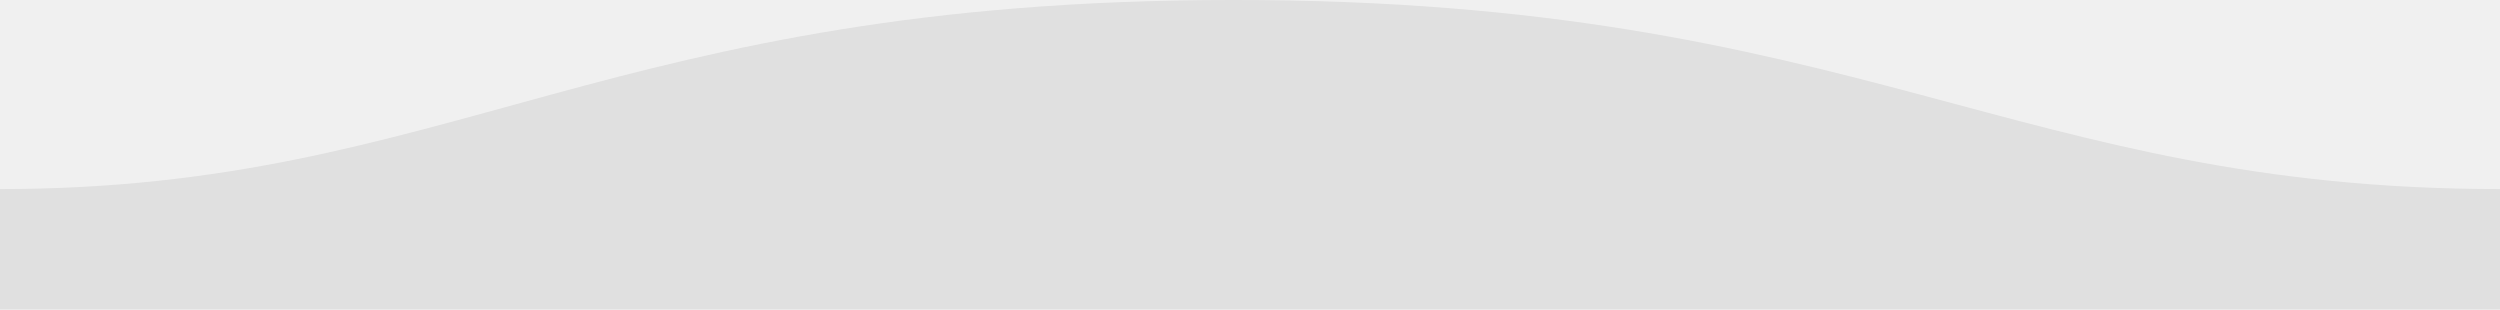
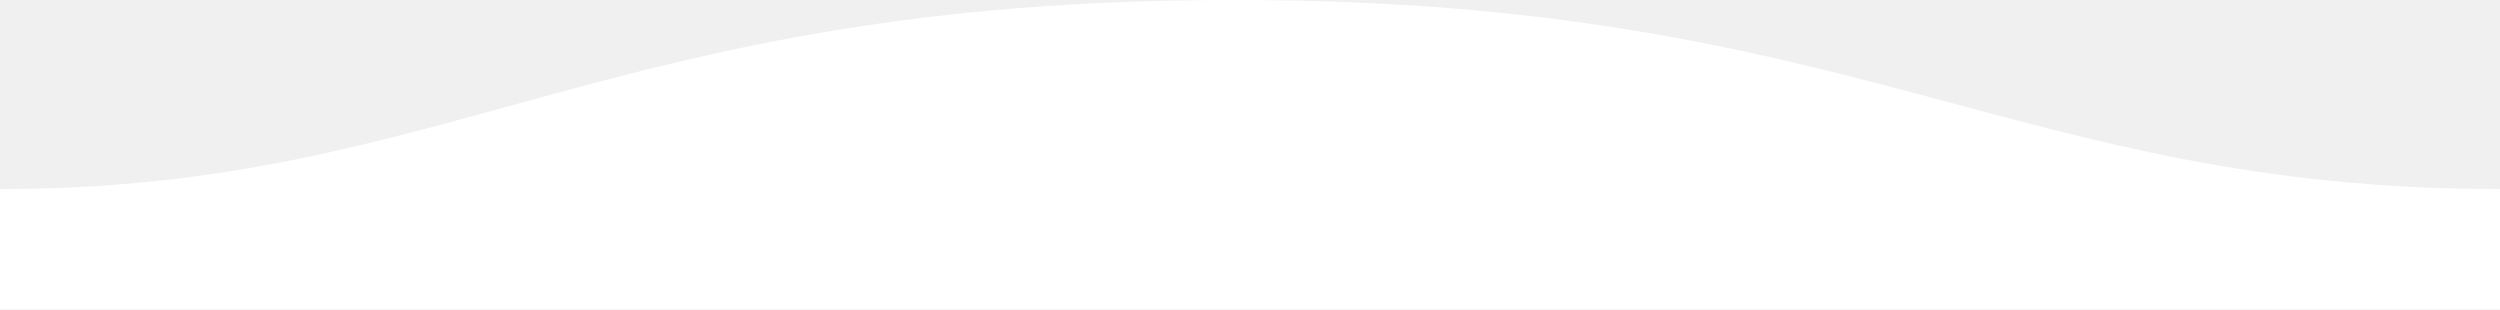
<svg xmlns="http://www.w3.org/2000/svg" width="1600" height="198" viewBox="0 0 1600 198" fill="none">
  <g clip-path="url(#clip0)">
-     <path fill-rule="evenodd" clip-rule="evenodd" d="M1600 121C1289 121 1190.1 -0.25 789 0C389 0 289 121 0 121V198L1600 198C1600 198 1600 150 1600 121Z" fill="#E0E0E0" />
+     <path fill-rule="evenodd" clip-rule="evenodd" d="M1600 121C1289 121 1190.1 -0.25 789 0C389 0 289 121 0 121V198L1600 198C1600 198 1600 150 1600 121Z" fill="#ffffff" />
  </g>
  <defs>
    <clipPath id="clip0">
-       <rect width="1600" height="198" fill="white" />
+       <rect width="1600" height="198" fill="#f7f7f7" />
    </clipPath>
  </defs>
</svg>
